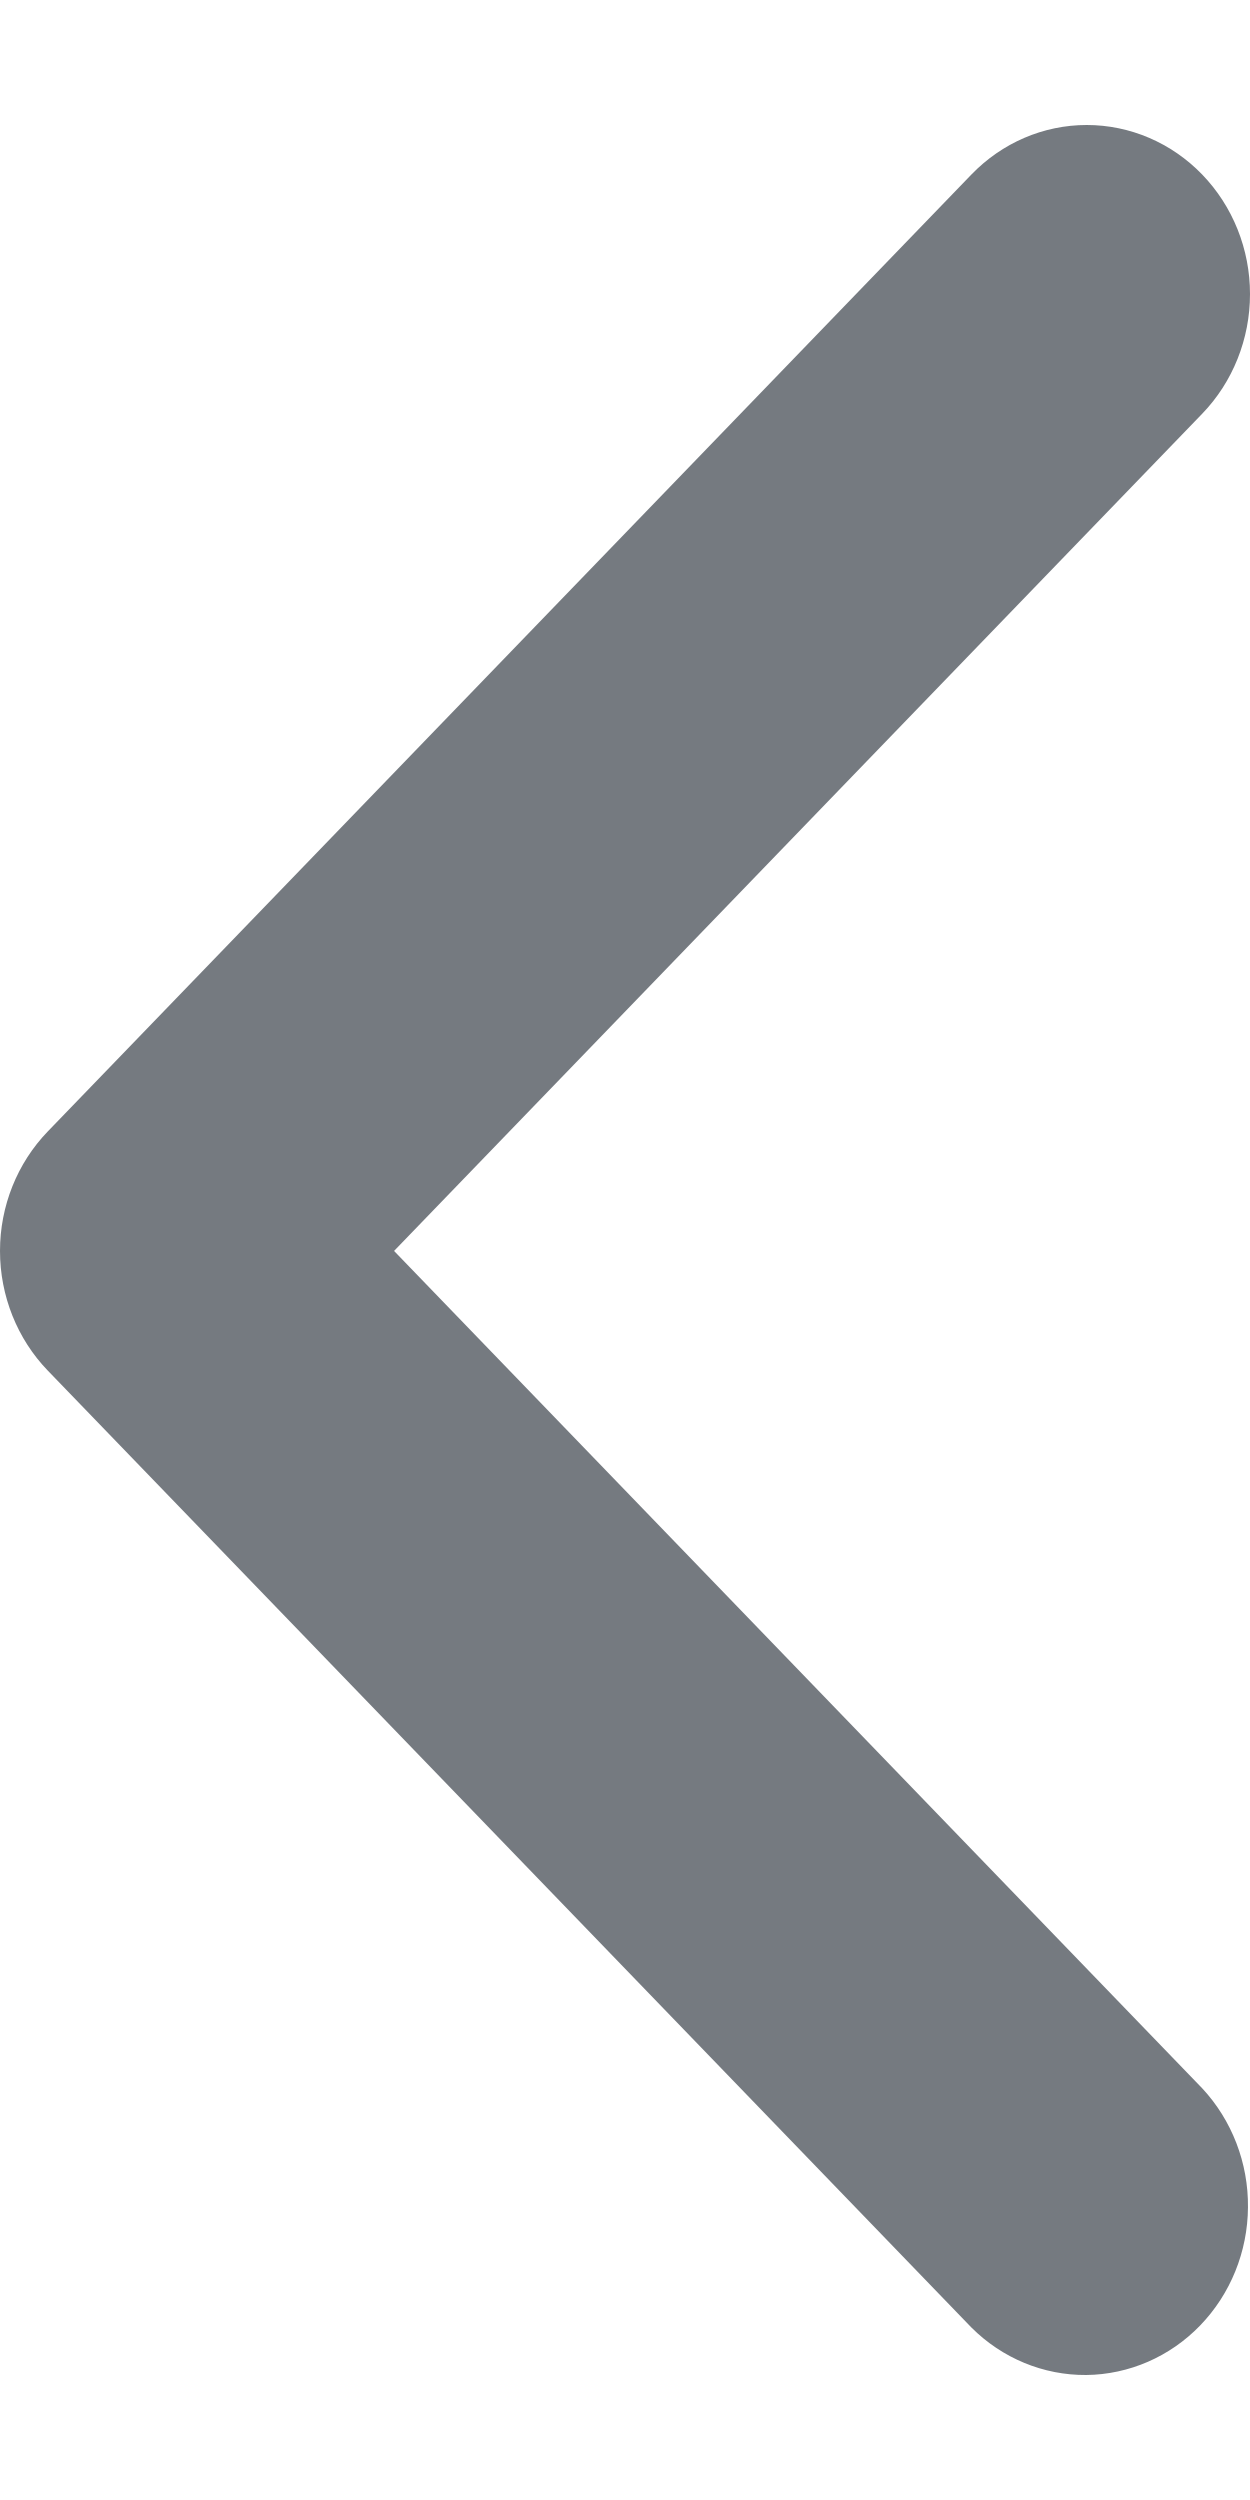
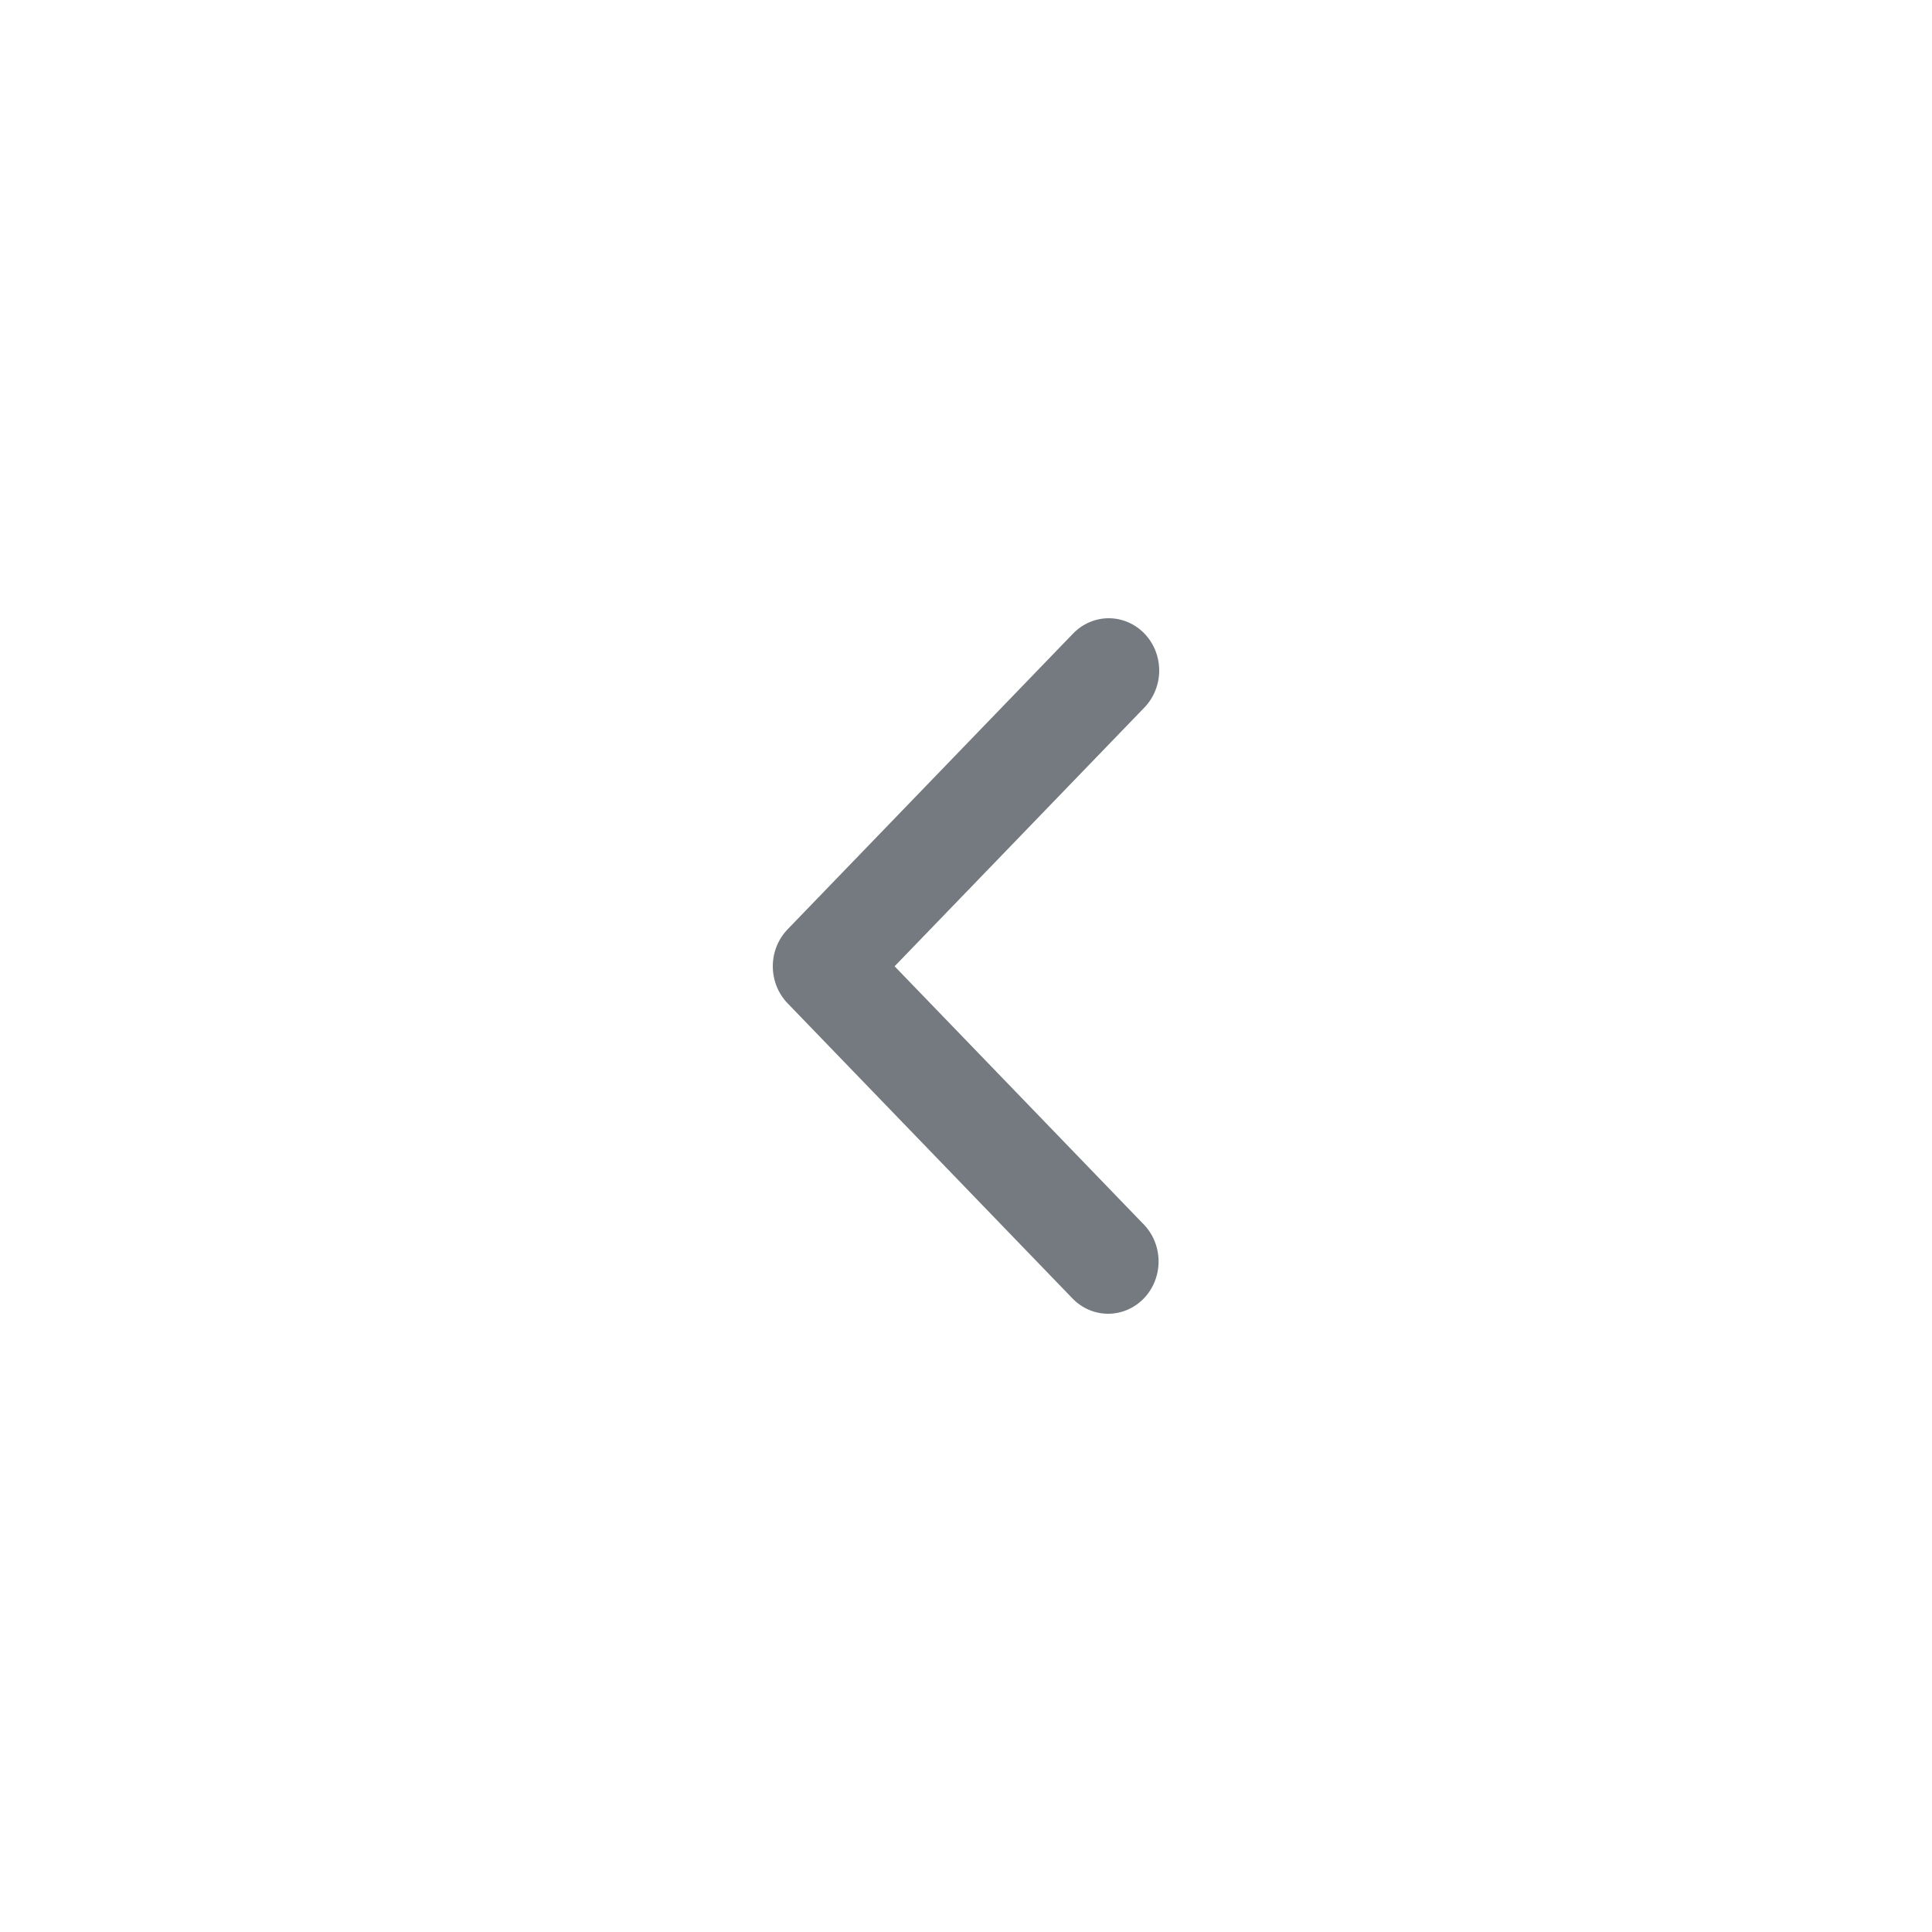
- <svg xmlns="http://www.w3.org/2000/svg" width="8" height="16" viewBox="0 0 8 16" fill="none">
-   <path d="M7.694 1.117C7.89 1.32 8 1.595 8 1.882C8 2.169 7.89 2.445 7.694 2.648L2.522 8.006L7.694 13.365C7.884 13.569 7.99 13.843 7.987 14.127C7.985 14.411 7.875 14.682 7.681 14.883C7.488 15.083 7.226 15.197 6.952 15.2C6.678 15.202 6.414 15.093 6.217 14.896L0.306 8.772C0.11 8.569 4.76837e-07 8.293 4.76837e-07 8.006C4.76837e-07 7.719 0.11 7.444 0.306 7.241L6.217 1.117C6.413 0.914 6.678 0.8 6.955 0.8C7.232 0.8 7.498 0.914 7.694 1.117Z" fill="#757A80" />
+ <svg xmlns="http://www.w3.org/2000/svg" width="40" height="40" viewBox="0 0 40 40" fill="none">
+   <path d="M23.694 13.117C23.89 13.32 24 13.595 24 13.882C24 14.169 23.89 14.444 23.694 14.648L18.522 20.006L23.694 25.365C23.884 25.569 23.99 25.843 23.987 26.127C23.985 26.41 23.875 26.682 23.681 26.883C23.488 27.083 23.226 27.197 22.952 27.2C22.678 27.202 22.414 27.093 22.217 26.896L16.306 20.772C16.11 20.569 16 20.293 16 20.006C16 19.719 16.11 19.444 16.306 19.241L22.217 13.117C22.413 12.914 22.678 12.8 22.955 12.8C23.232 12.8 23.498 12.914 23.694 13.117Z" fill="#757A80" />
</svg>
